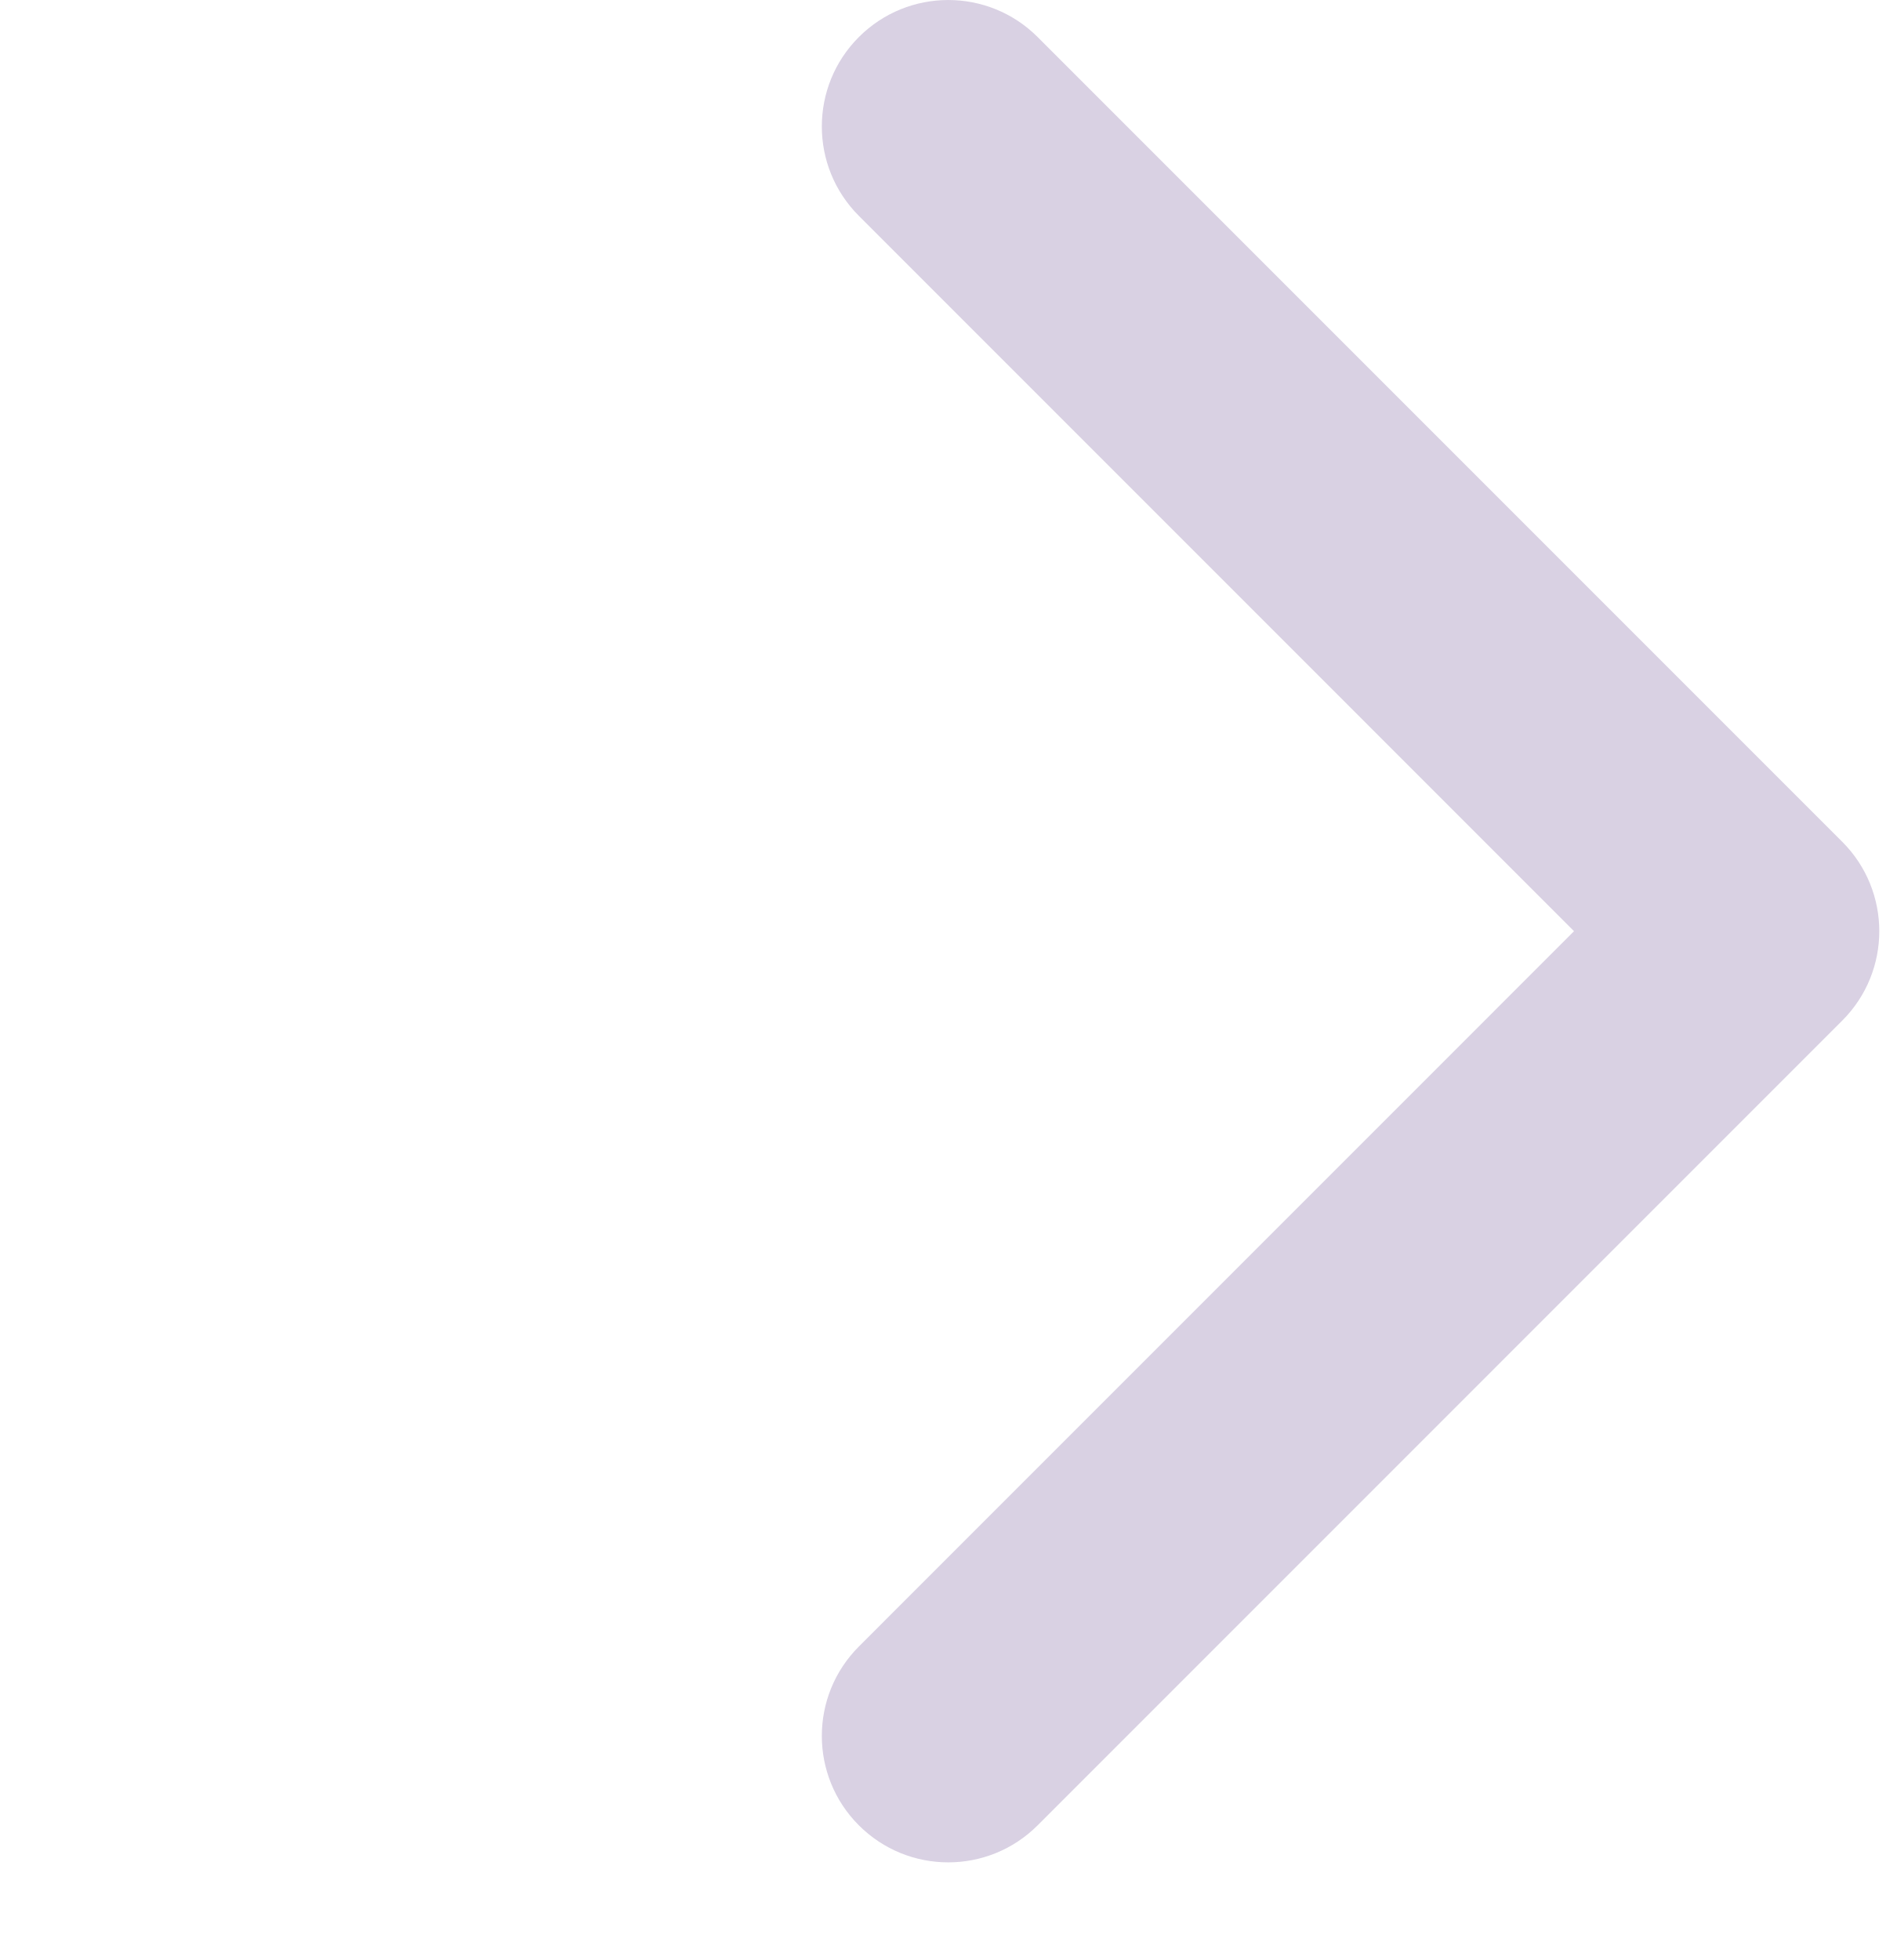
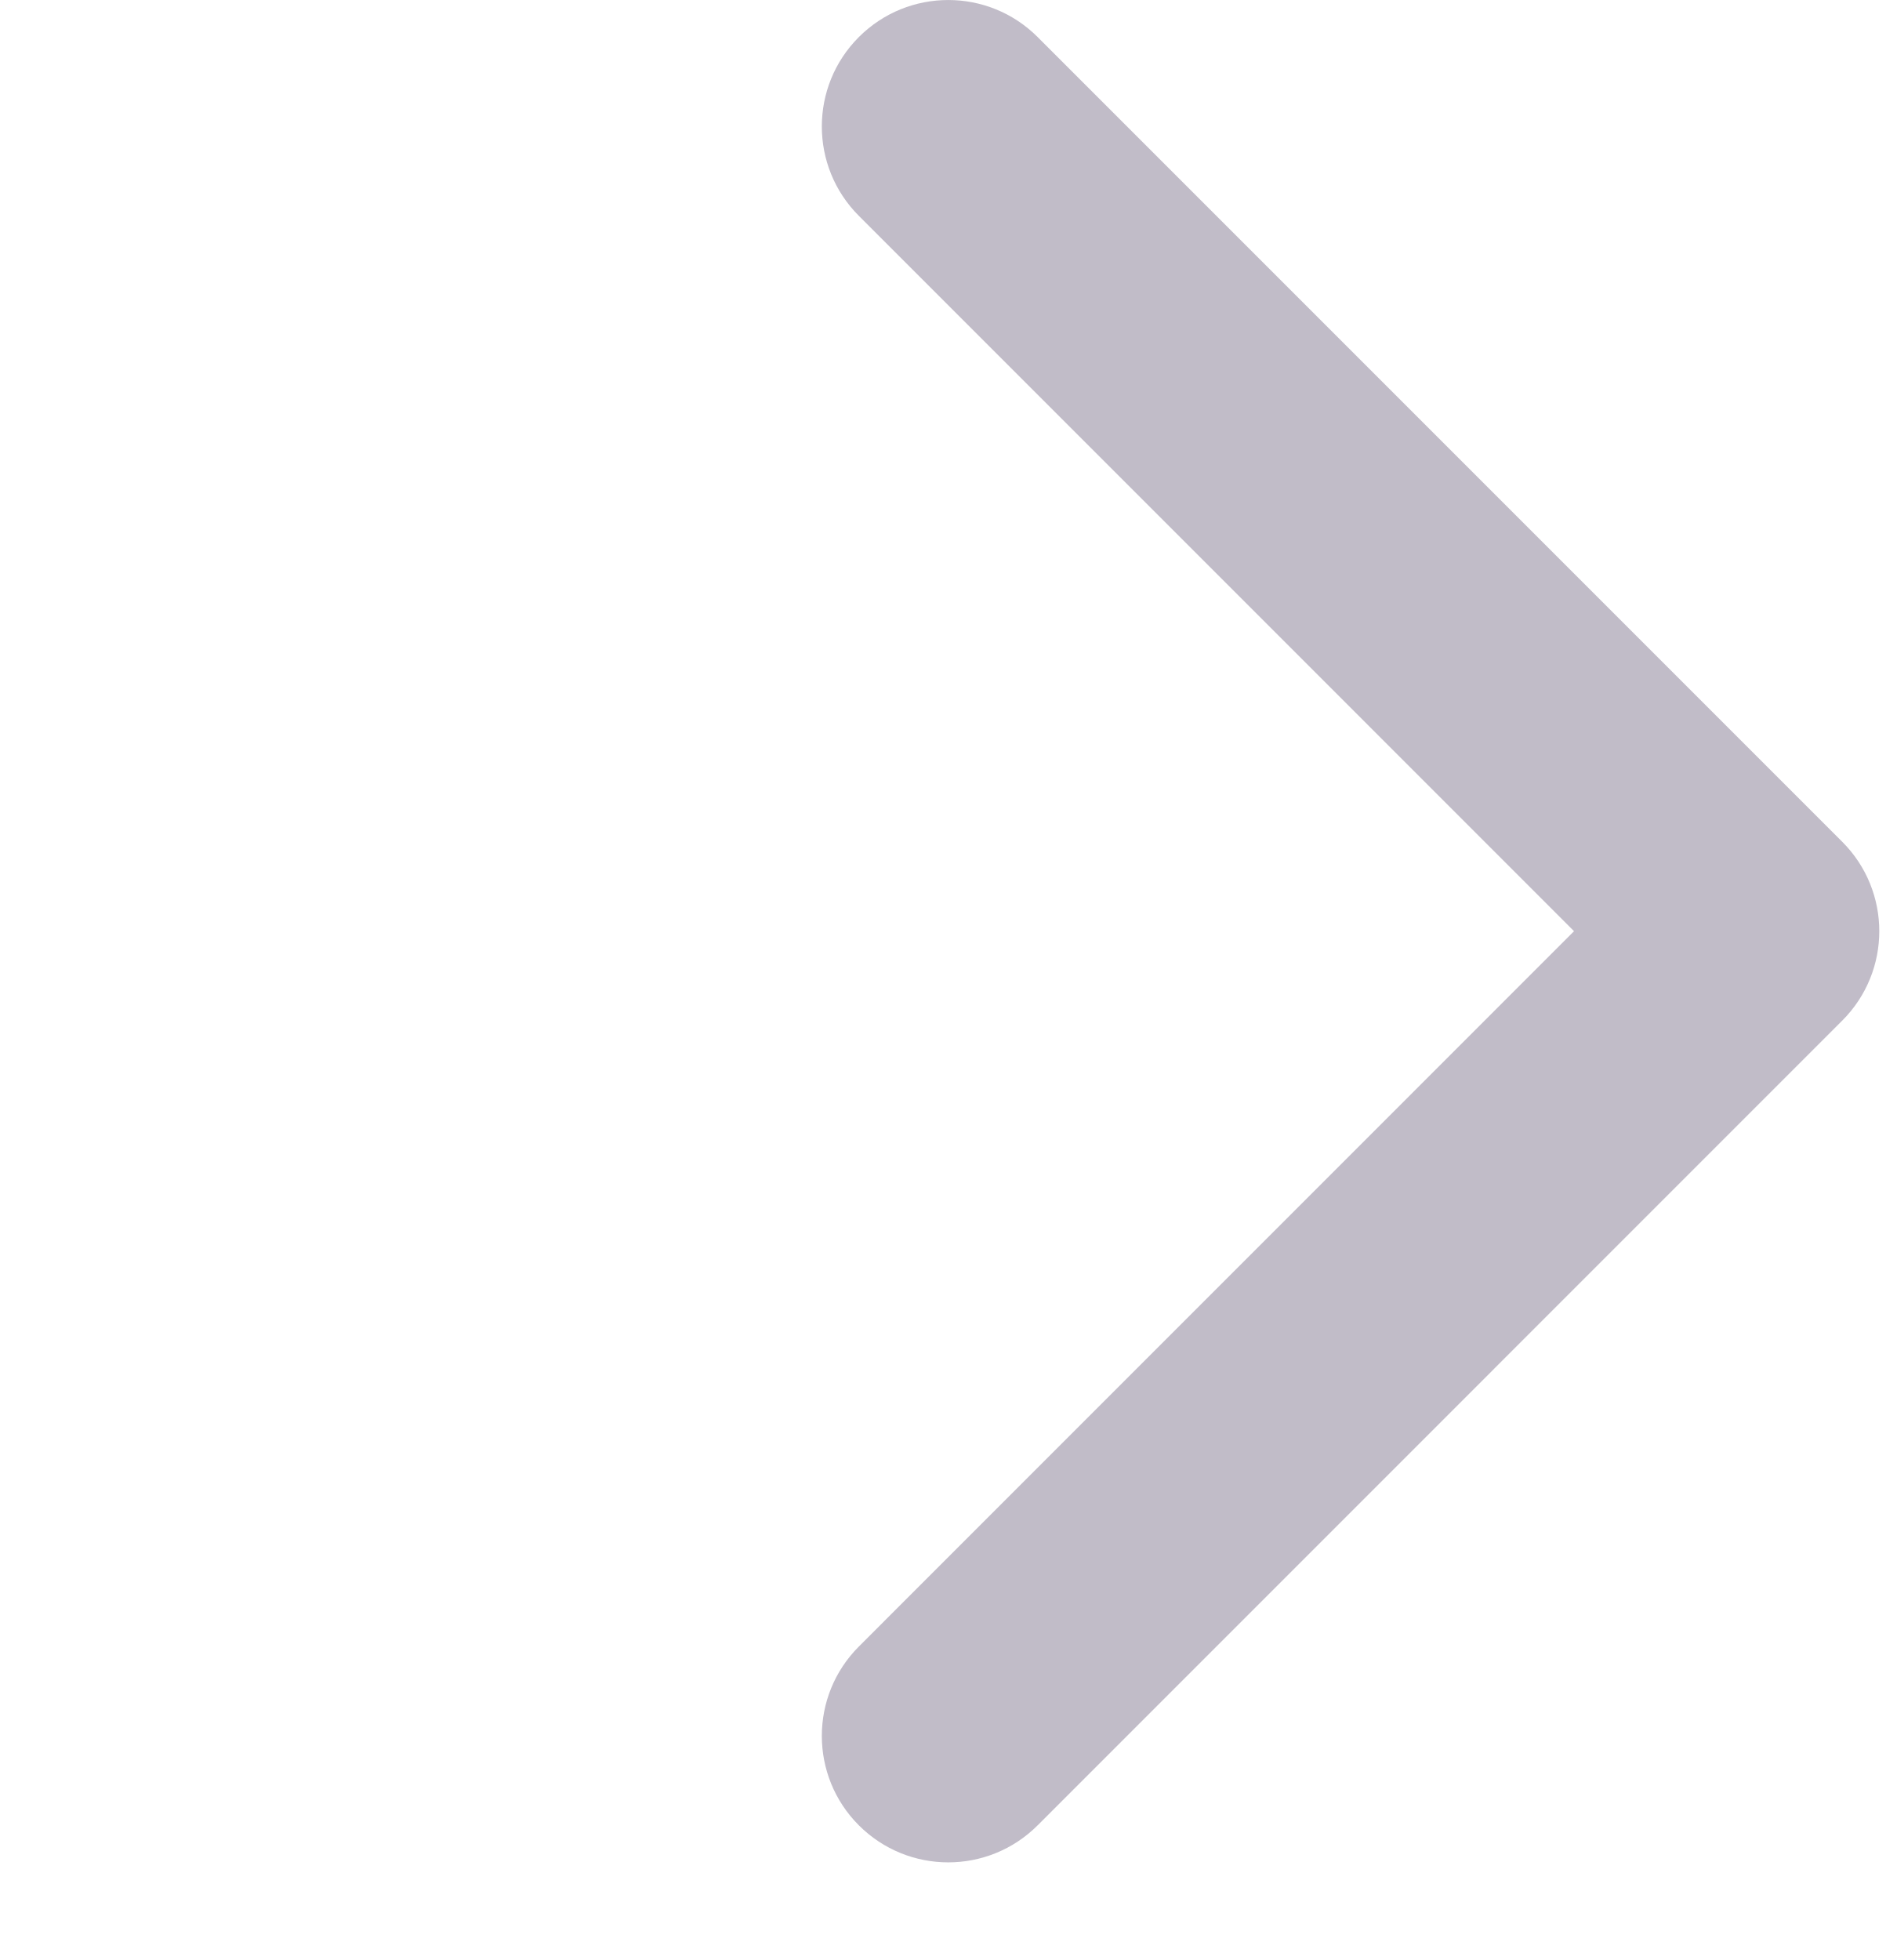
<svg xmlns="http://www.w3.org/2000/svg" width="30" height="31" viewBox="0 0 30 31" fill="none">
-   <path fill-rule="evenodd" clip-rule="evenodd" d="M16.414 28.87L29.142 16.142C29.923 15.361 29.923 14.095 29.142 13.314L16.414 0.586C15.633 -0.195 14.367 -0.195 13.586 0.586C12.805 1.367 12.805 2.633 13.586 3.414L24.899 14.728L13.586 26.042C12.805 26.823 12.805 28.089 13.586 28.87C14.367 29.651 15.633 29.651 16.414 28.87Z" fill="#D9D1E3" />
+   <path fill-rule="evenodd" clip-rule="evenodd" d="M16.414 28.87L29.142 16.142C29.923 15.361 29.923 14.095 29.142 13.314L16.414 0.586C15.633 -0.195 14.367 -0.195 13.586 0.586C12.805 1.367 12.805 2.633 13.586 3.414L24.899 14.728L13.586 26.042C12.805 26.823 12.805 28.089 13.586 28.87C14.367 29.651 15.633 29.651 16.414 28.87Z" fill="#9f97a9a4" />
</svg>
